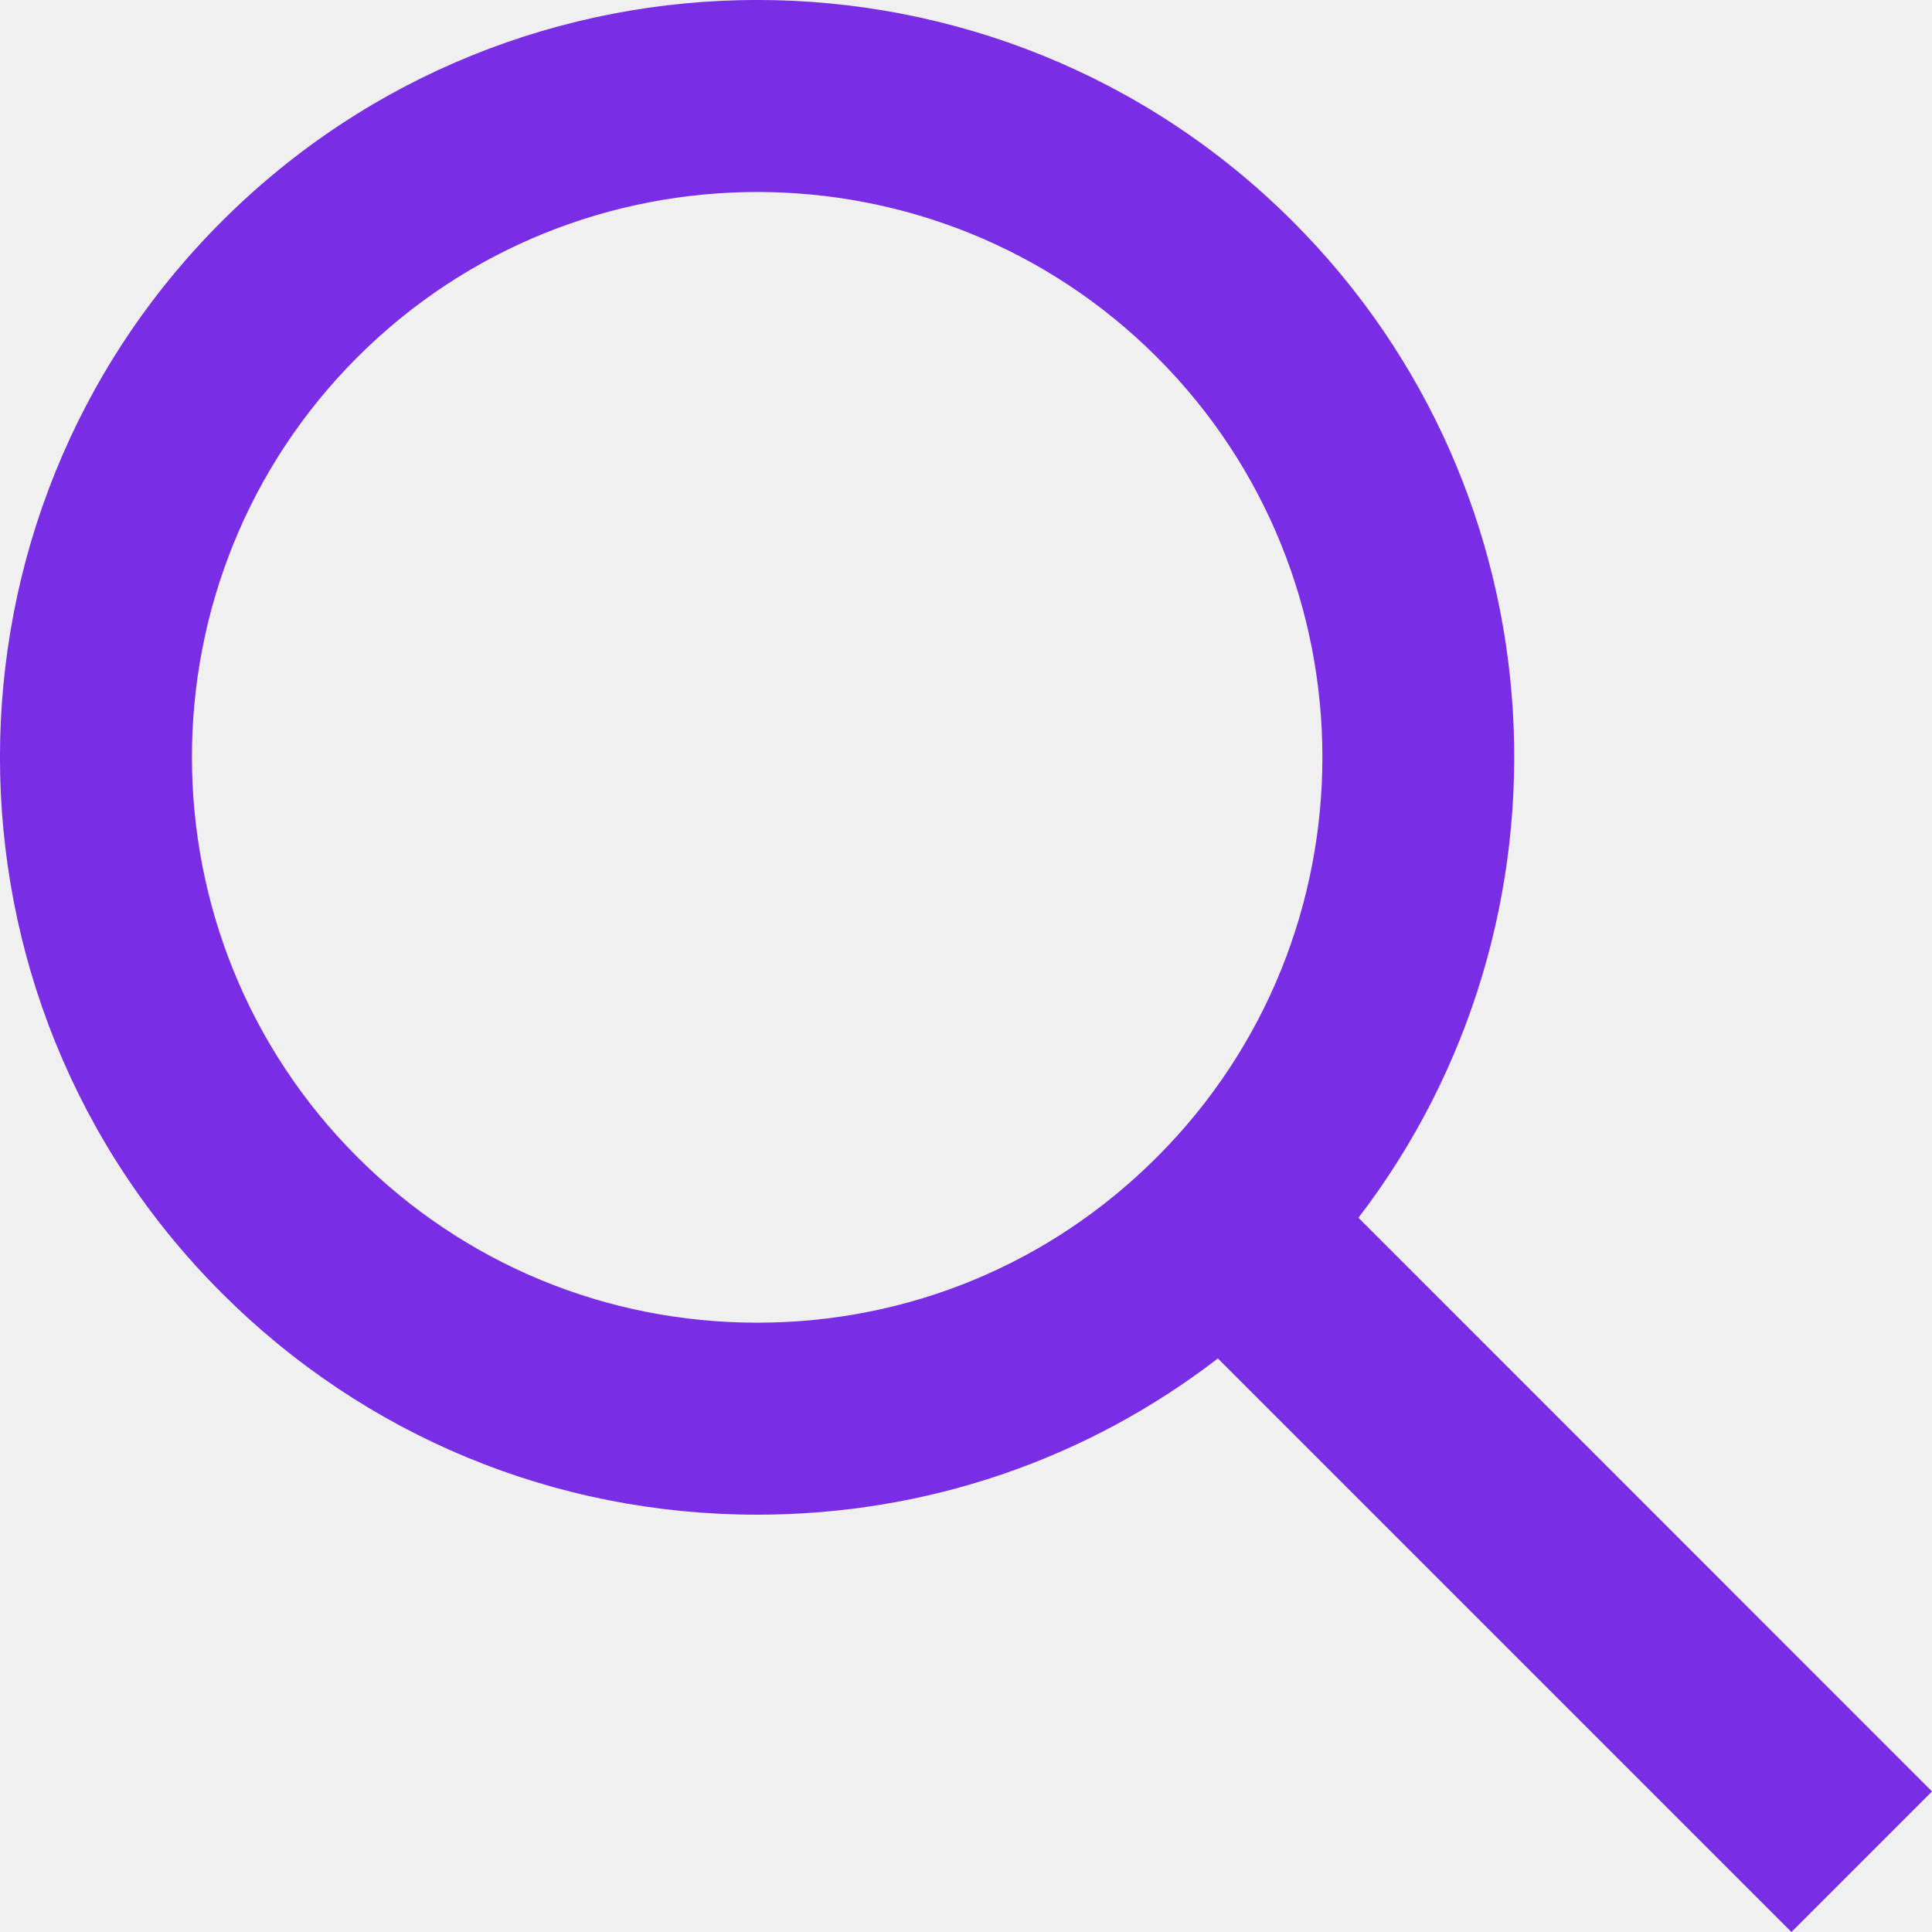
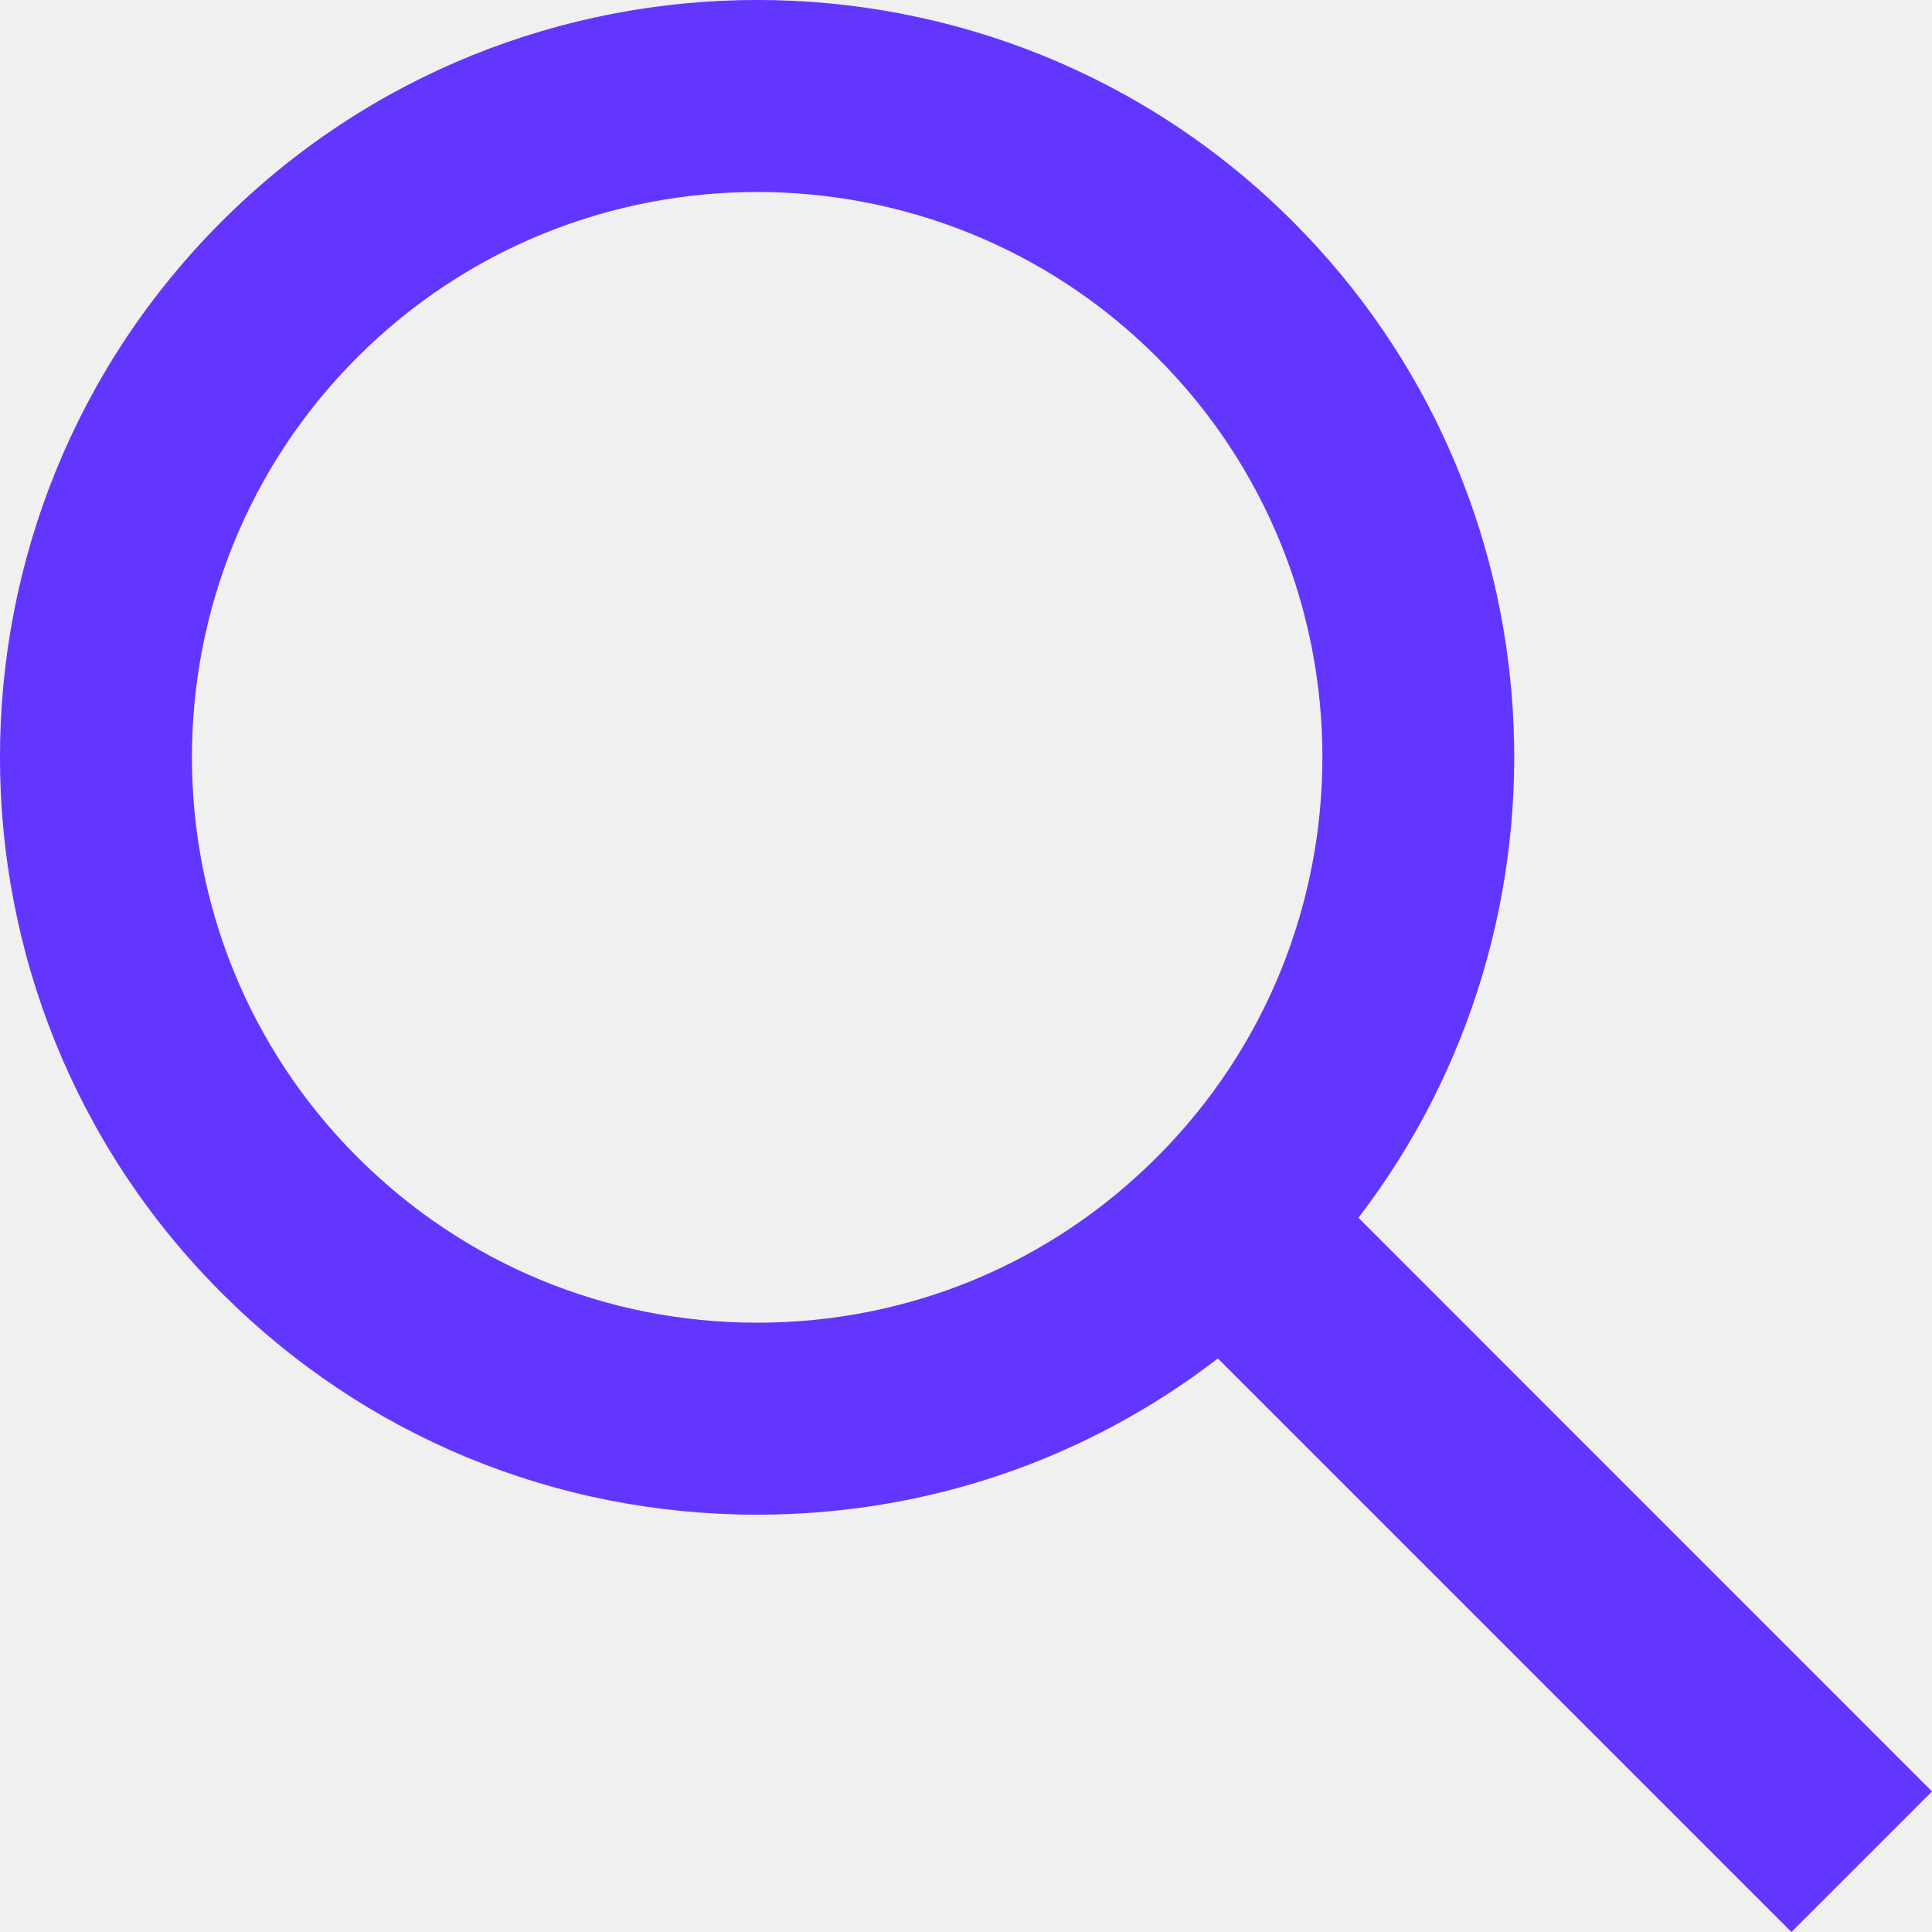
<svg xmlns="http://www.w3.org/2000/svg" xmlns:xlink="http://www.w3.org/1999/xlink" width="16px" height="16px" viewBox="0 0 16 16" version="1.1">
  <defs>
    <polygon id="path-1" points="0 0 16 0 16 16 0 16" />
  </defs>
  <g id="Page-1" stroke="none" stroke-width="1" fill="none" fill-rule="evenodd">
    <g id="Artboard" transform="translate(-63, -93)">
      <g id="ic" transform="translate(63, 93)">
        <mask id="mask-2" fill="white">
          <use xlink:href="#path-1" />
        </mask>
        <g id="Clip-2" />
-         <path d="M2.959,9.582 C1.133,7.756 1.133,4.785 2.959,2.959 C3.872,2.046 5.071,1.59 6.271,1.59 C7.47,1.59 8.669,2.046 9.582,2.959 C11.408,4.785 11.408,7.756 9.582,9.582 C8.698,10.467 7.522,10.954 6.271,10.954 C5.02,10.954 3.844,10.467 2.959,9.582 Z M16,14.836 L11.25,10.085 C13.135,7.627 12.955,4.083 10.707,1.835 C8.261,-0.612 4.281,-0.612 1.835,1.835 C-0.612,4.281 -0.612,8.261 1.835,10.707 C3.019,11.892 4.595,12.544 6.271,12.544 C7.669,12.544 8.996,12.089 10.086,11.25 L14.836,16 L16,14.836 Z" id="Fill-1" fill="#792ee5" mask="url(#mask-2)" />
+         <path d="M2.959,9.582 C1.133,7.756 1.133,4.785 2.959,2.959 C3.872,2.046 5.071,1.59 6.271,1.59 C7.47,1.59 8.669,2.046 9.582,2.959 C11.408,4.785 11.408,7.756 9.582,9.582 C8.698,10.467 7.522,10.954 6.271,10.954 C5.02,10.954 3.844,10.467 2.959,9.582 Z M16,14.836 L11.25,10.085 C13.135,7.627 12.955,4.083 10.707,1.835 C8.261,-0.612 4.281,-0.612 1.835,1.835 C-0.612,4.281 -0.612,8.261 1.835,10.707 C3.019,11.892 4.595,12.544 6.271,12.544 C7.669,12.544 8.996,12.089 10.086,11.25 L14.836,16 L16,14.836 Z" id="Fill-1" fill="#6236ff" mask="url(#mask-2)" />
      </g>
    </g>
  </g>
</svg>
